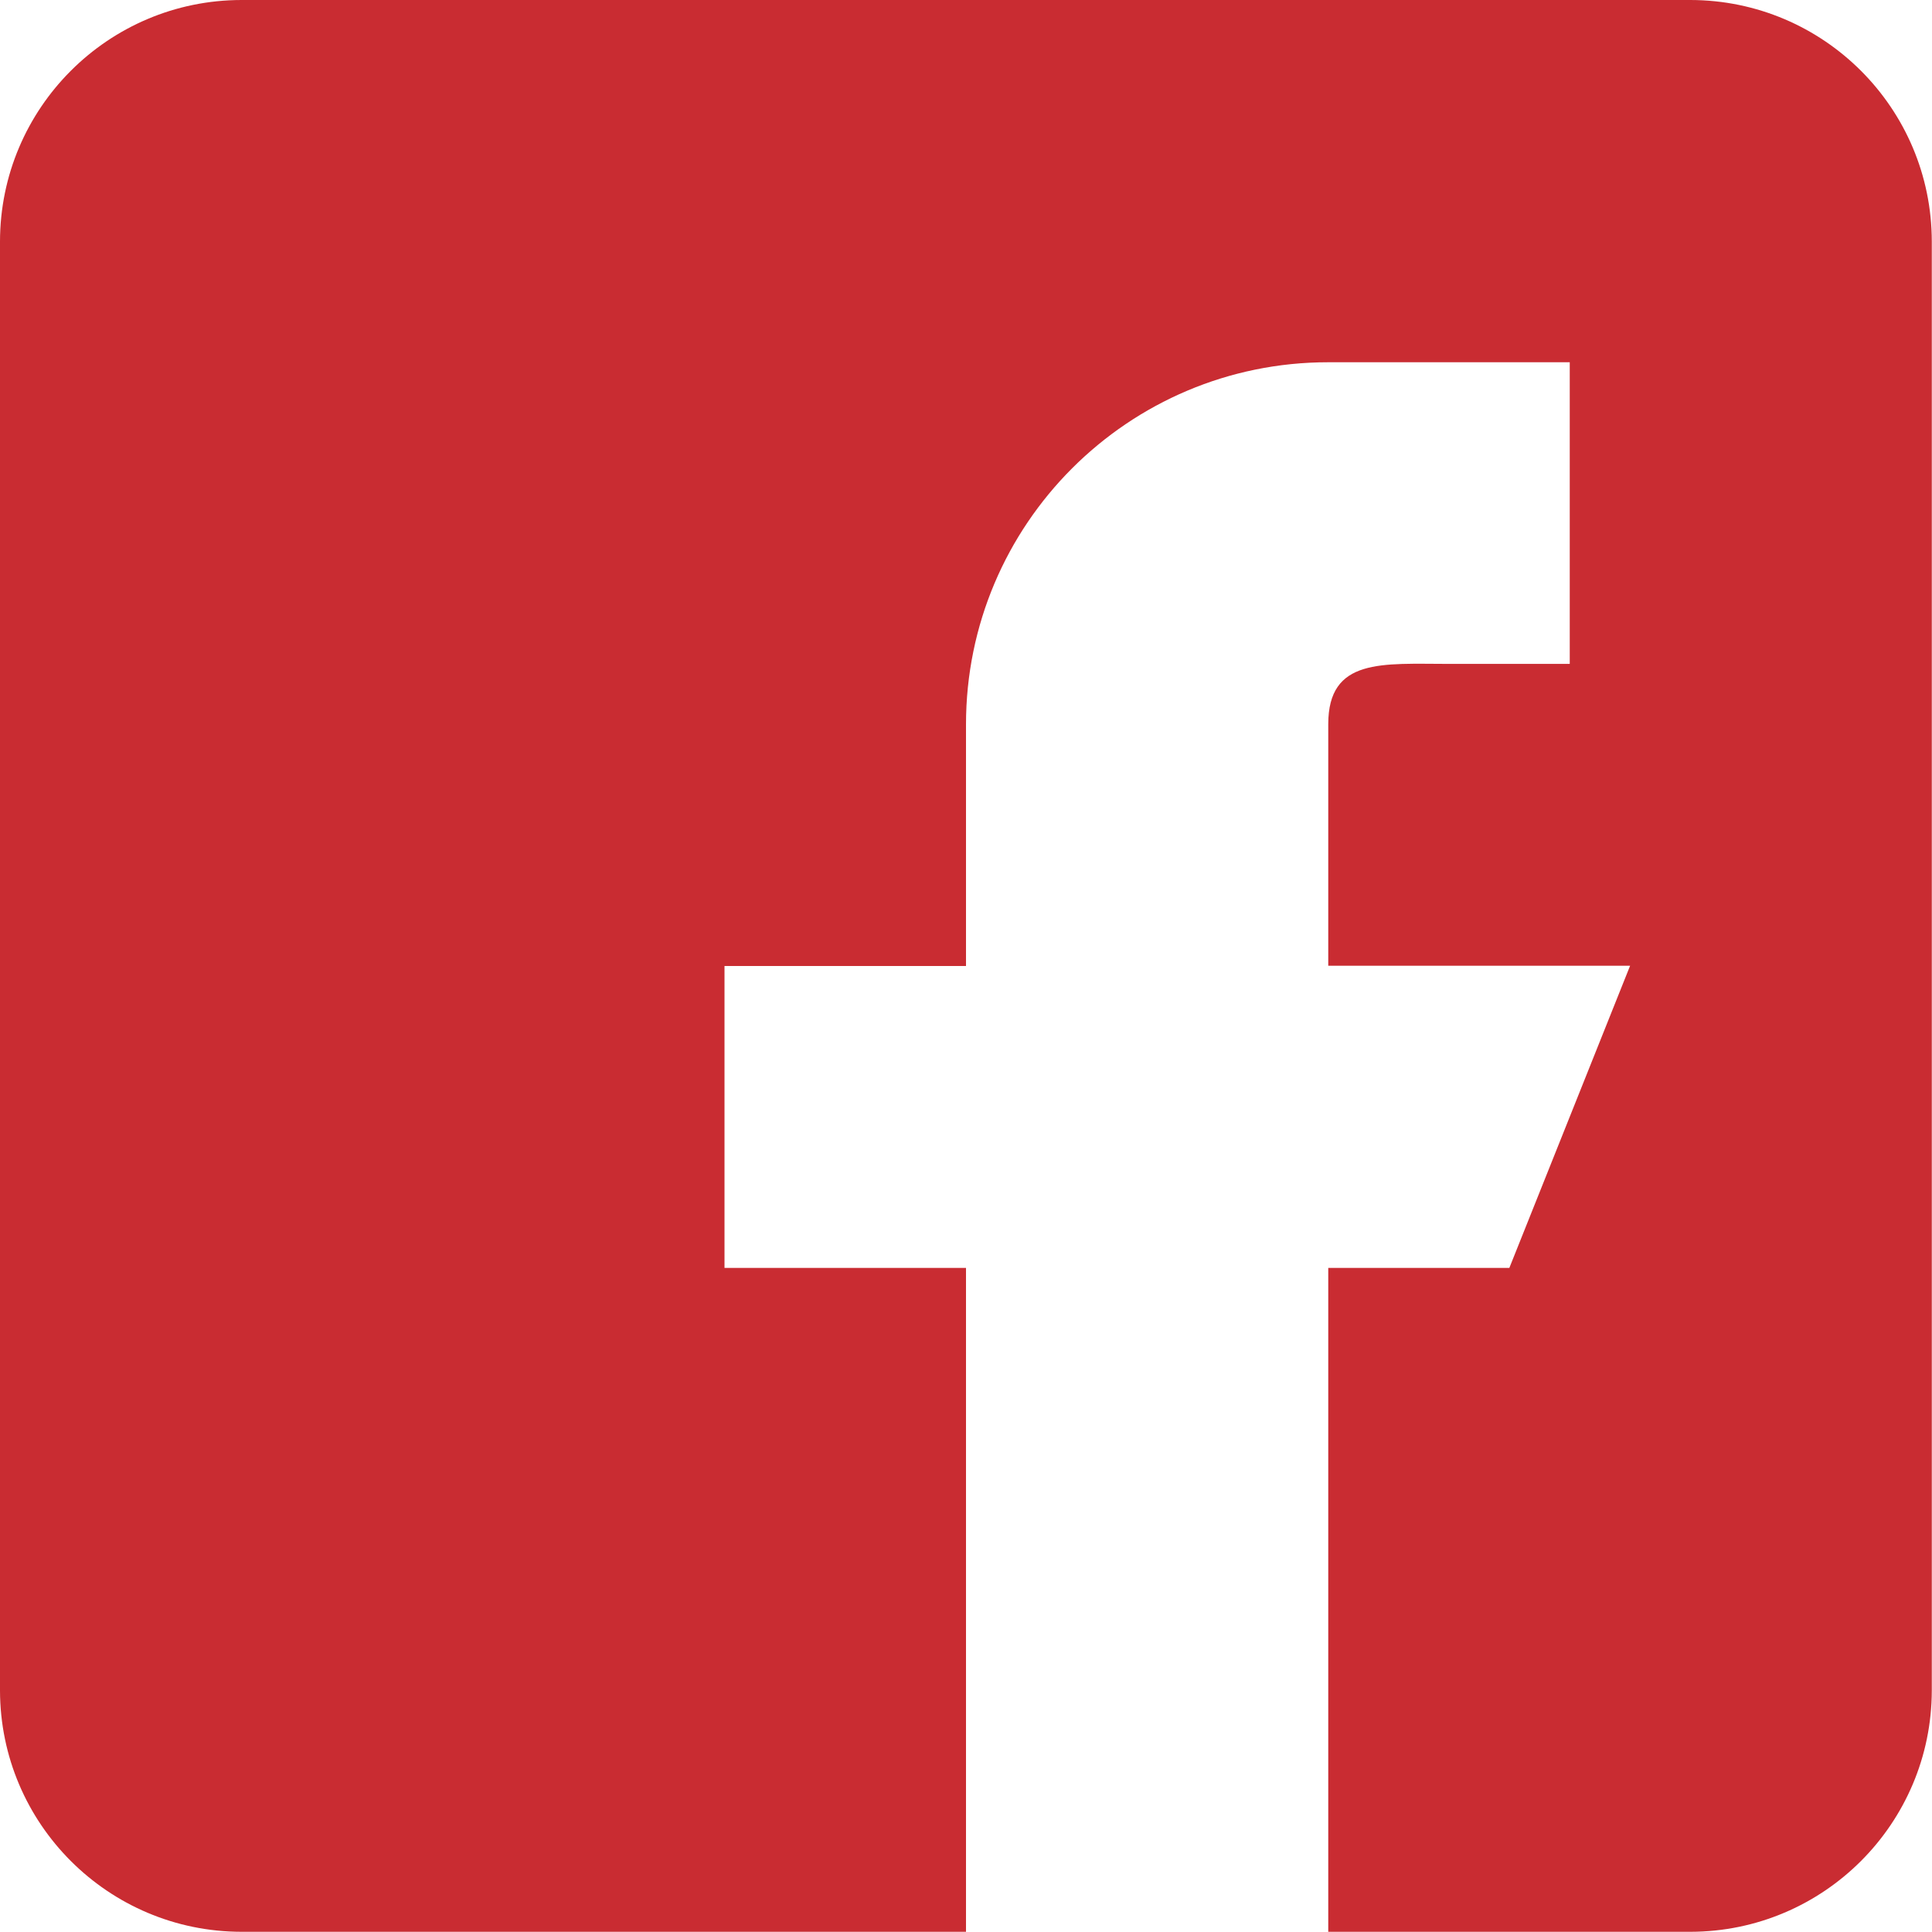
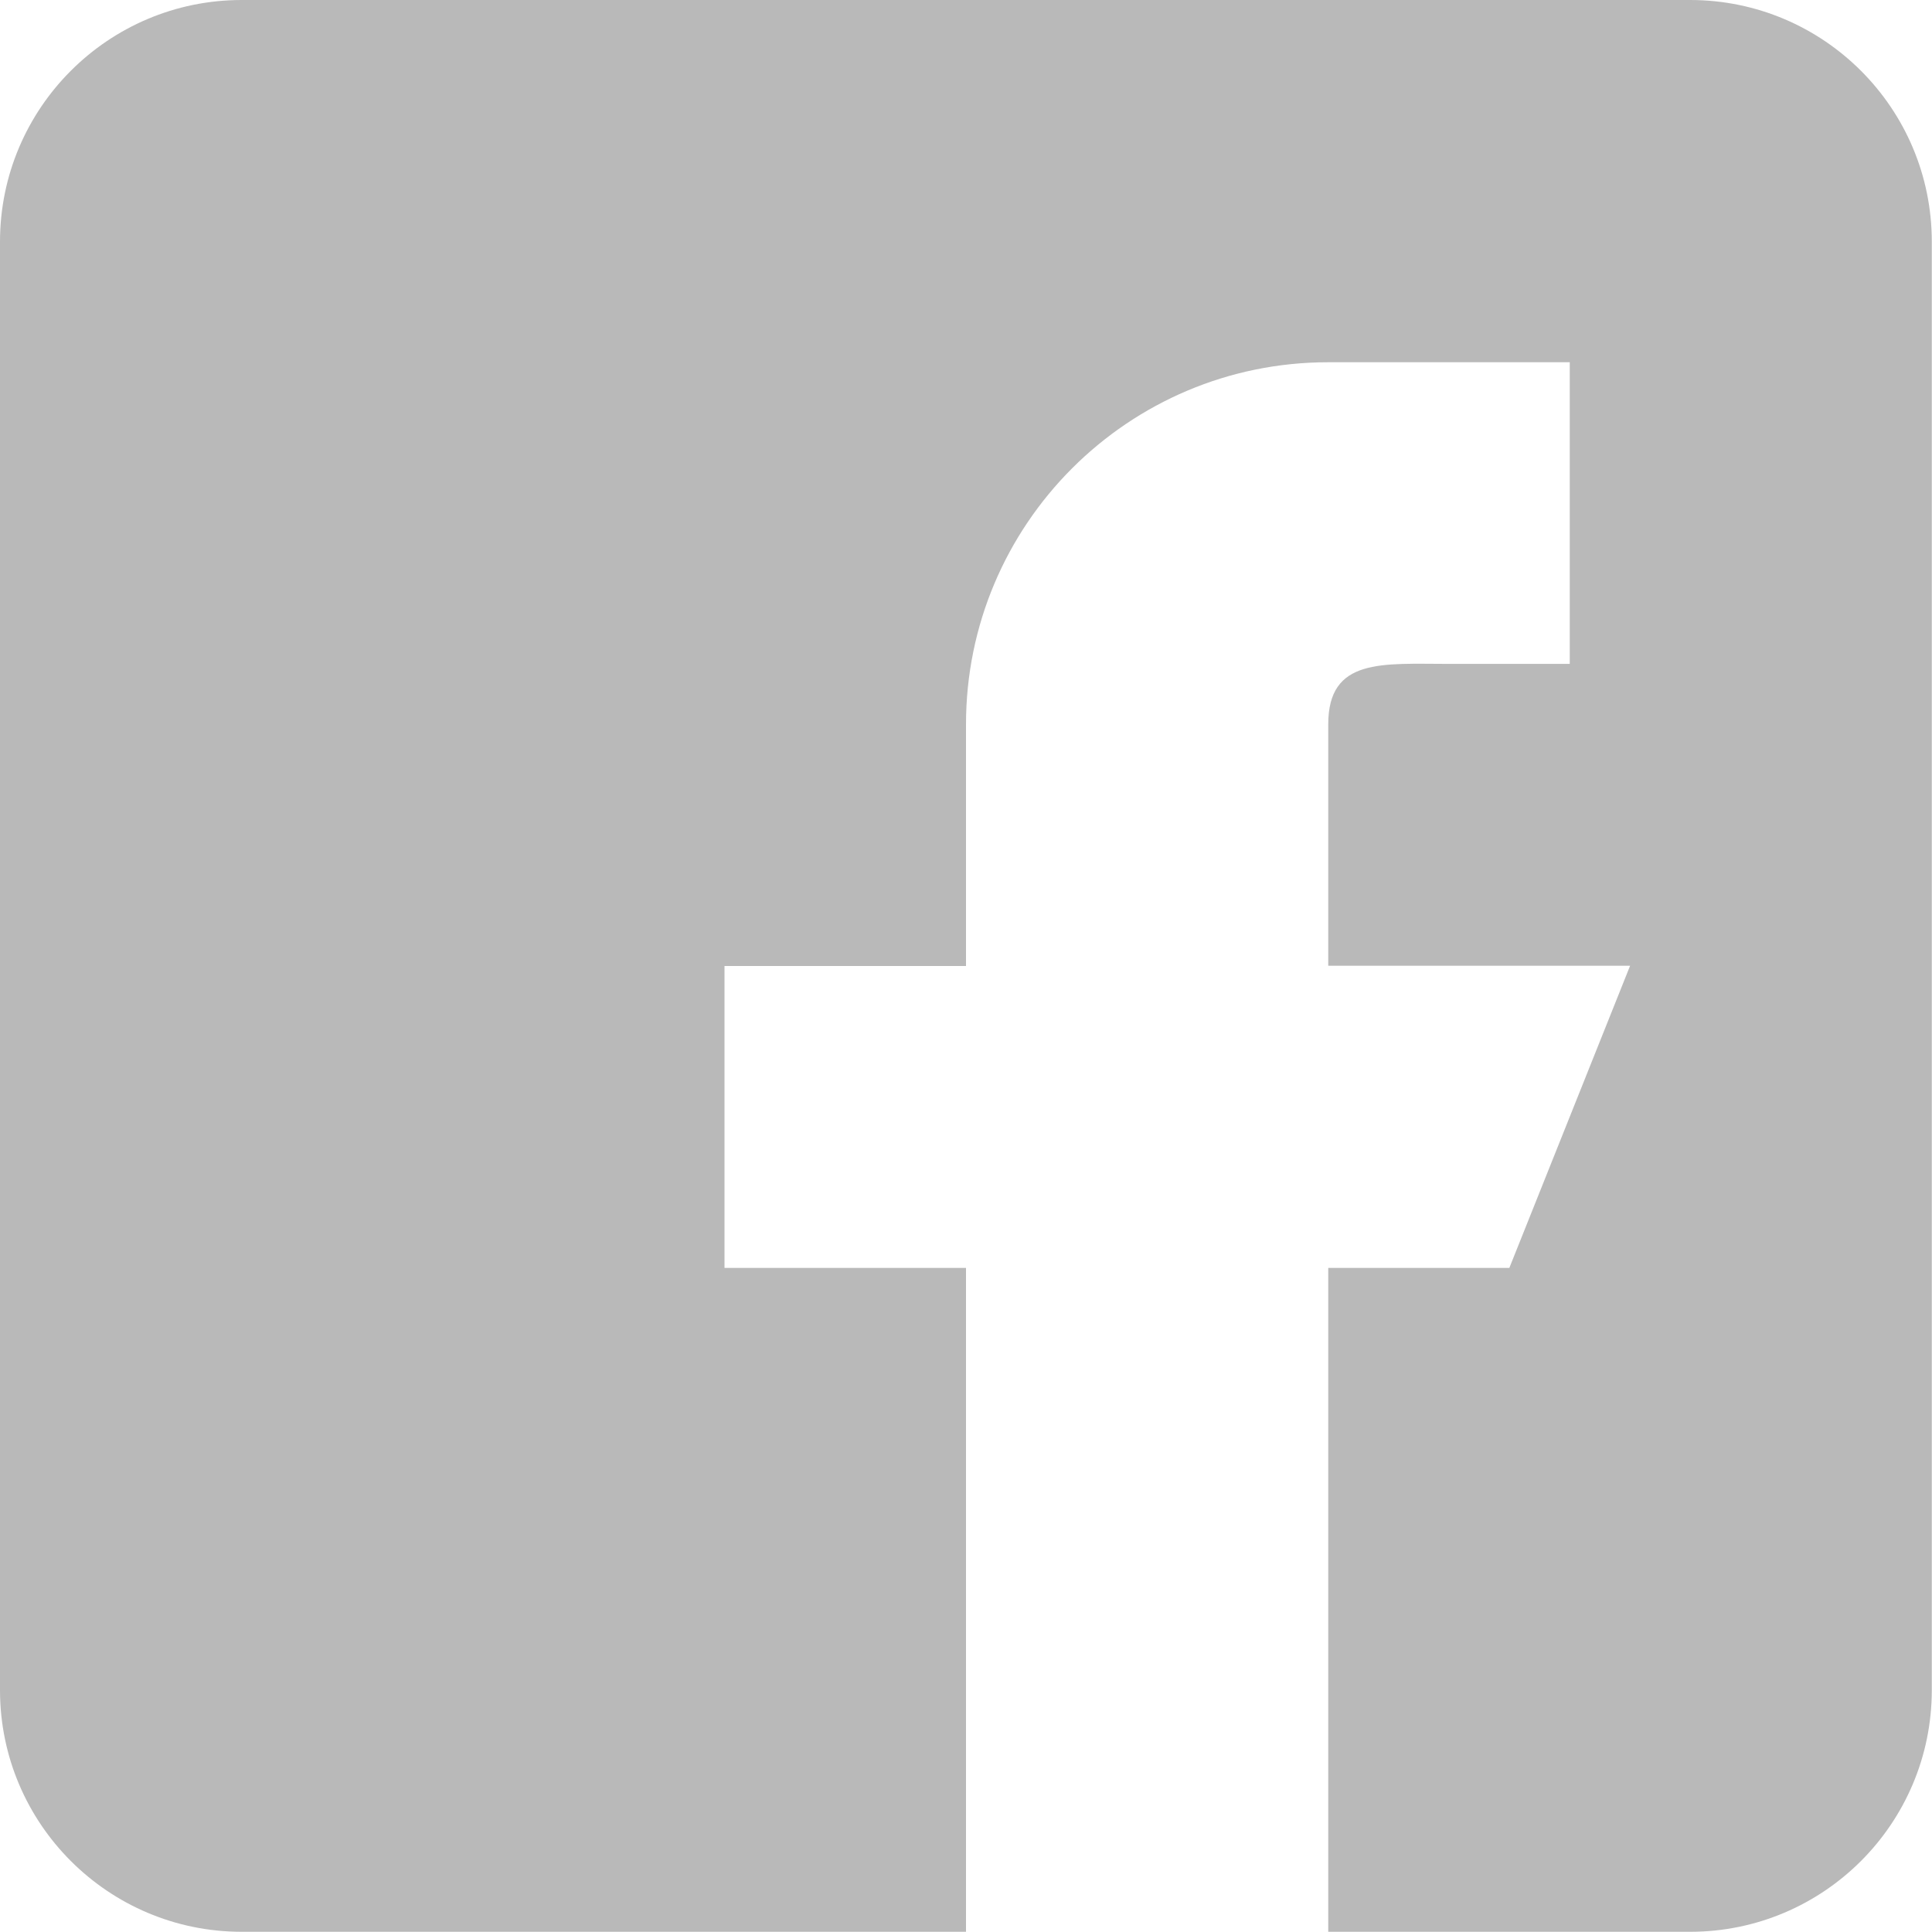
<svg xmlns="http://www.w3.org/2000/svg" id="facebook" data-name="045-facebook" width="38.703" height="38.704" viewBox="0 0 38.703 38.704">
  <style type="text/css">
- 	.st1{fill-rule:evenodd;clip-rule:evenodd;fill:#c92c32;}
+ 	.st1{fill-rule:evenodd;clip-rule:evenodd;fill:#B9B9B9;}

  #facebook:hover .st1{
    cursor:pointer !important;
-     fill:#601717 !important;
+     fill:#EC4B4B !important;
    transition: 600ms cubic-bezier(.99,0,.57,.94) !important;
  
 
    }
   
</style>
  <g id="Group_10" data-name="Group 10">
-     <path id="Path_6" class="st1" data-name="Path 6" d="M33.865,0H4.838A4.843,4.843,0,0,0,0,4.838V33.866A4.843,4.843,0,0,0,4.838,38.7H19.352V25.4H14.514V19.352h4.838V14.514a7.256,7.256,0,0,1,7.257-7.257h4.838V13.3H29.028c-1.335,0-2.419-.126-2.419,1.209v4.838h6.047L30.237,25.4H26.609V38.7h7.257A4.843,4.843,0,0,0,38.7,33.866V4.838A4.843,4.843,0,0,0,33.865,0Z" fill="#c92c32" />
+     <path id="Path_6" class="st1" data-name="Path 6" d="M33.865,0H4.838A4.843,4.843,0,0,0,0,4.838V33.866A4.843,4.843,0,0,0,4.838,38.7H19.352V25.4H14.514V19.352h4.838V14.514a7.256,7.256,0,0,1,7.257-7.257h4.838V13.3H29.028c-1.335,0-2.419-.126-2.419,1.209v4.838h6.047L30.237,25.4H26.609V38.7h7.257A4.843,4.843,0,0,0,38.7,33.866V4.838A4.843,4.843,0,0,0,33.865,0Z" fill="#B9B9B9" />
  </g>
</svg>
